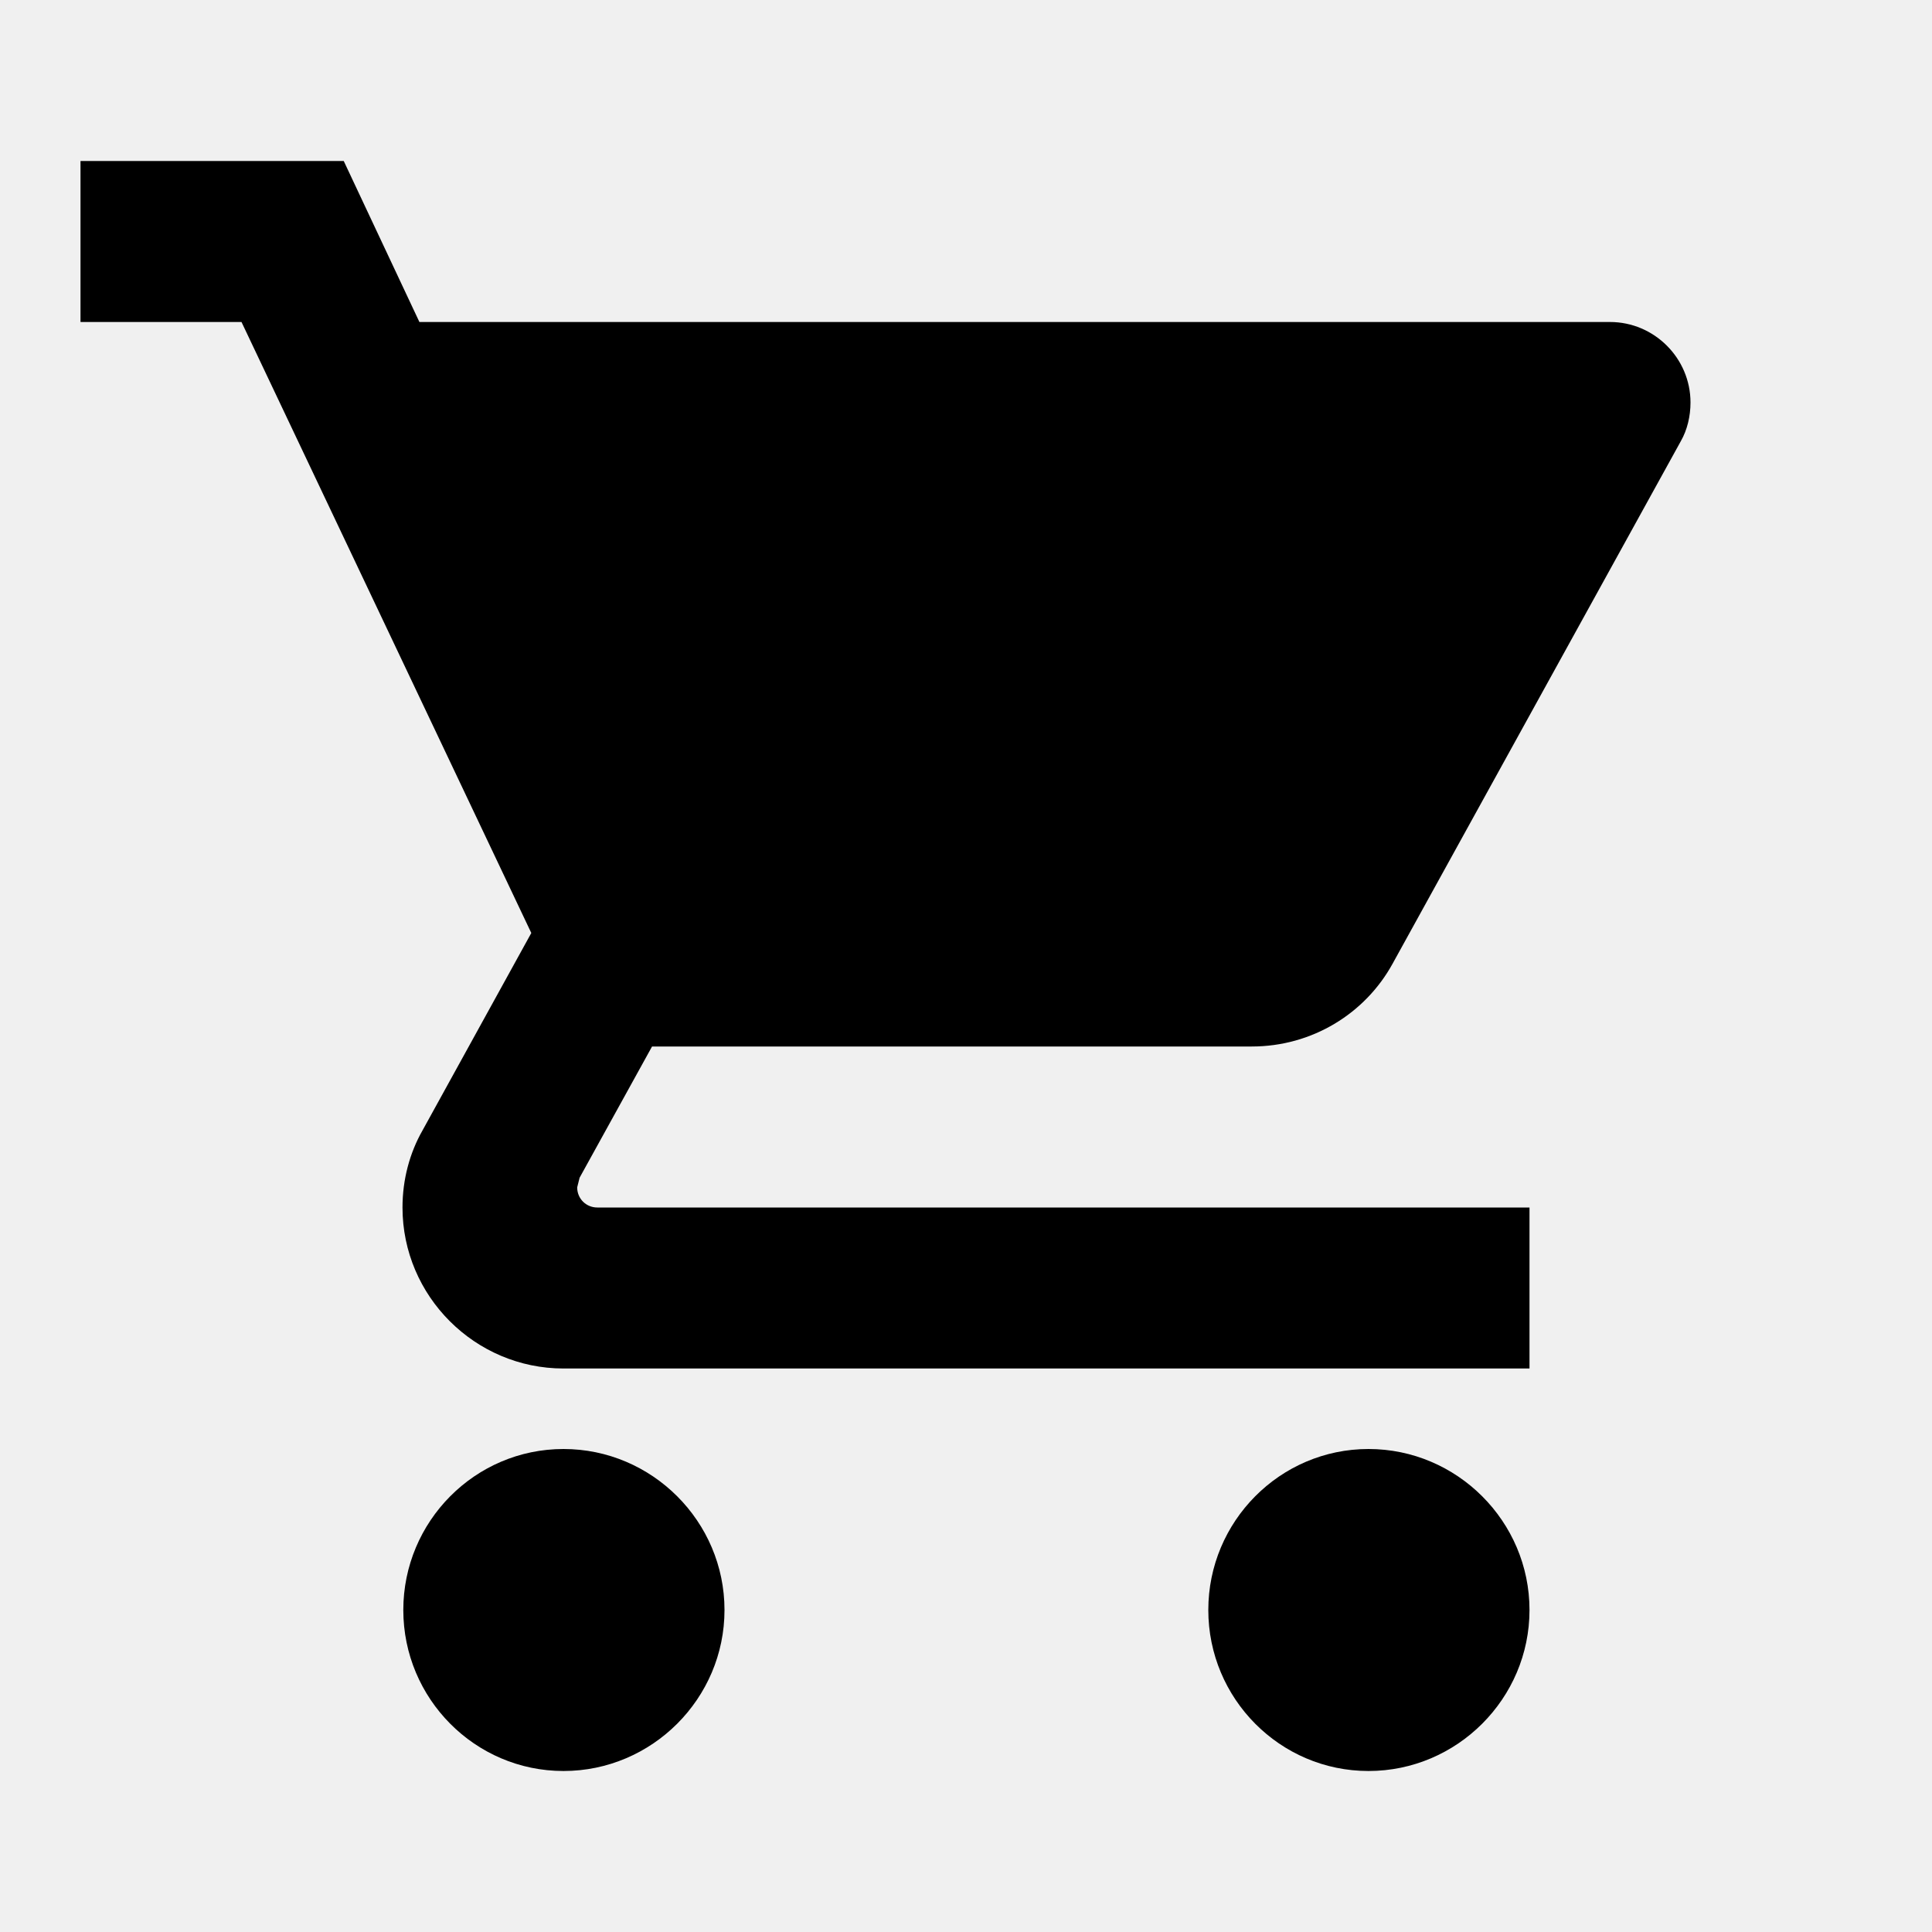
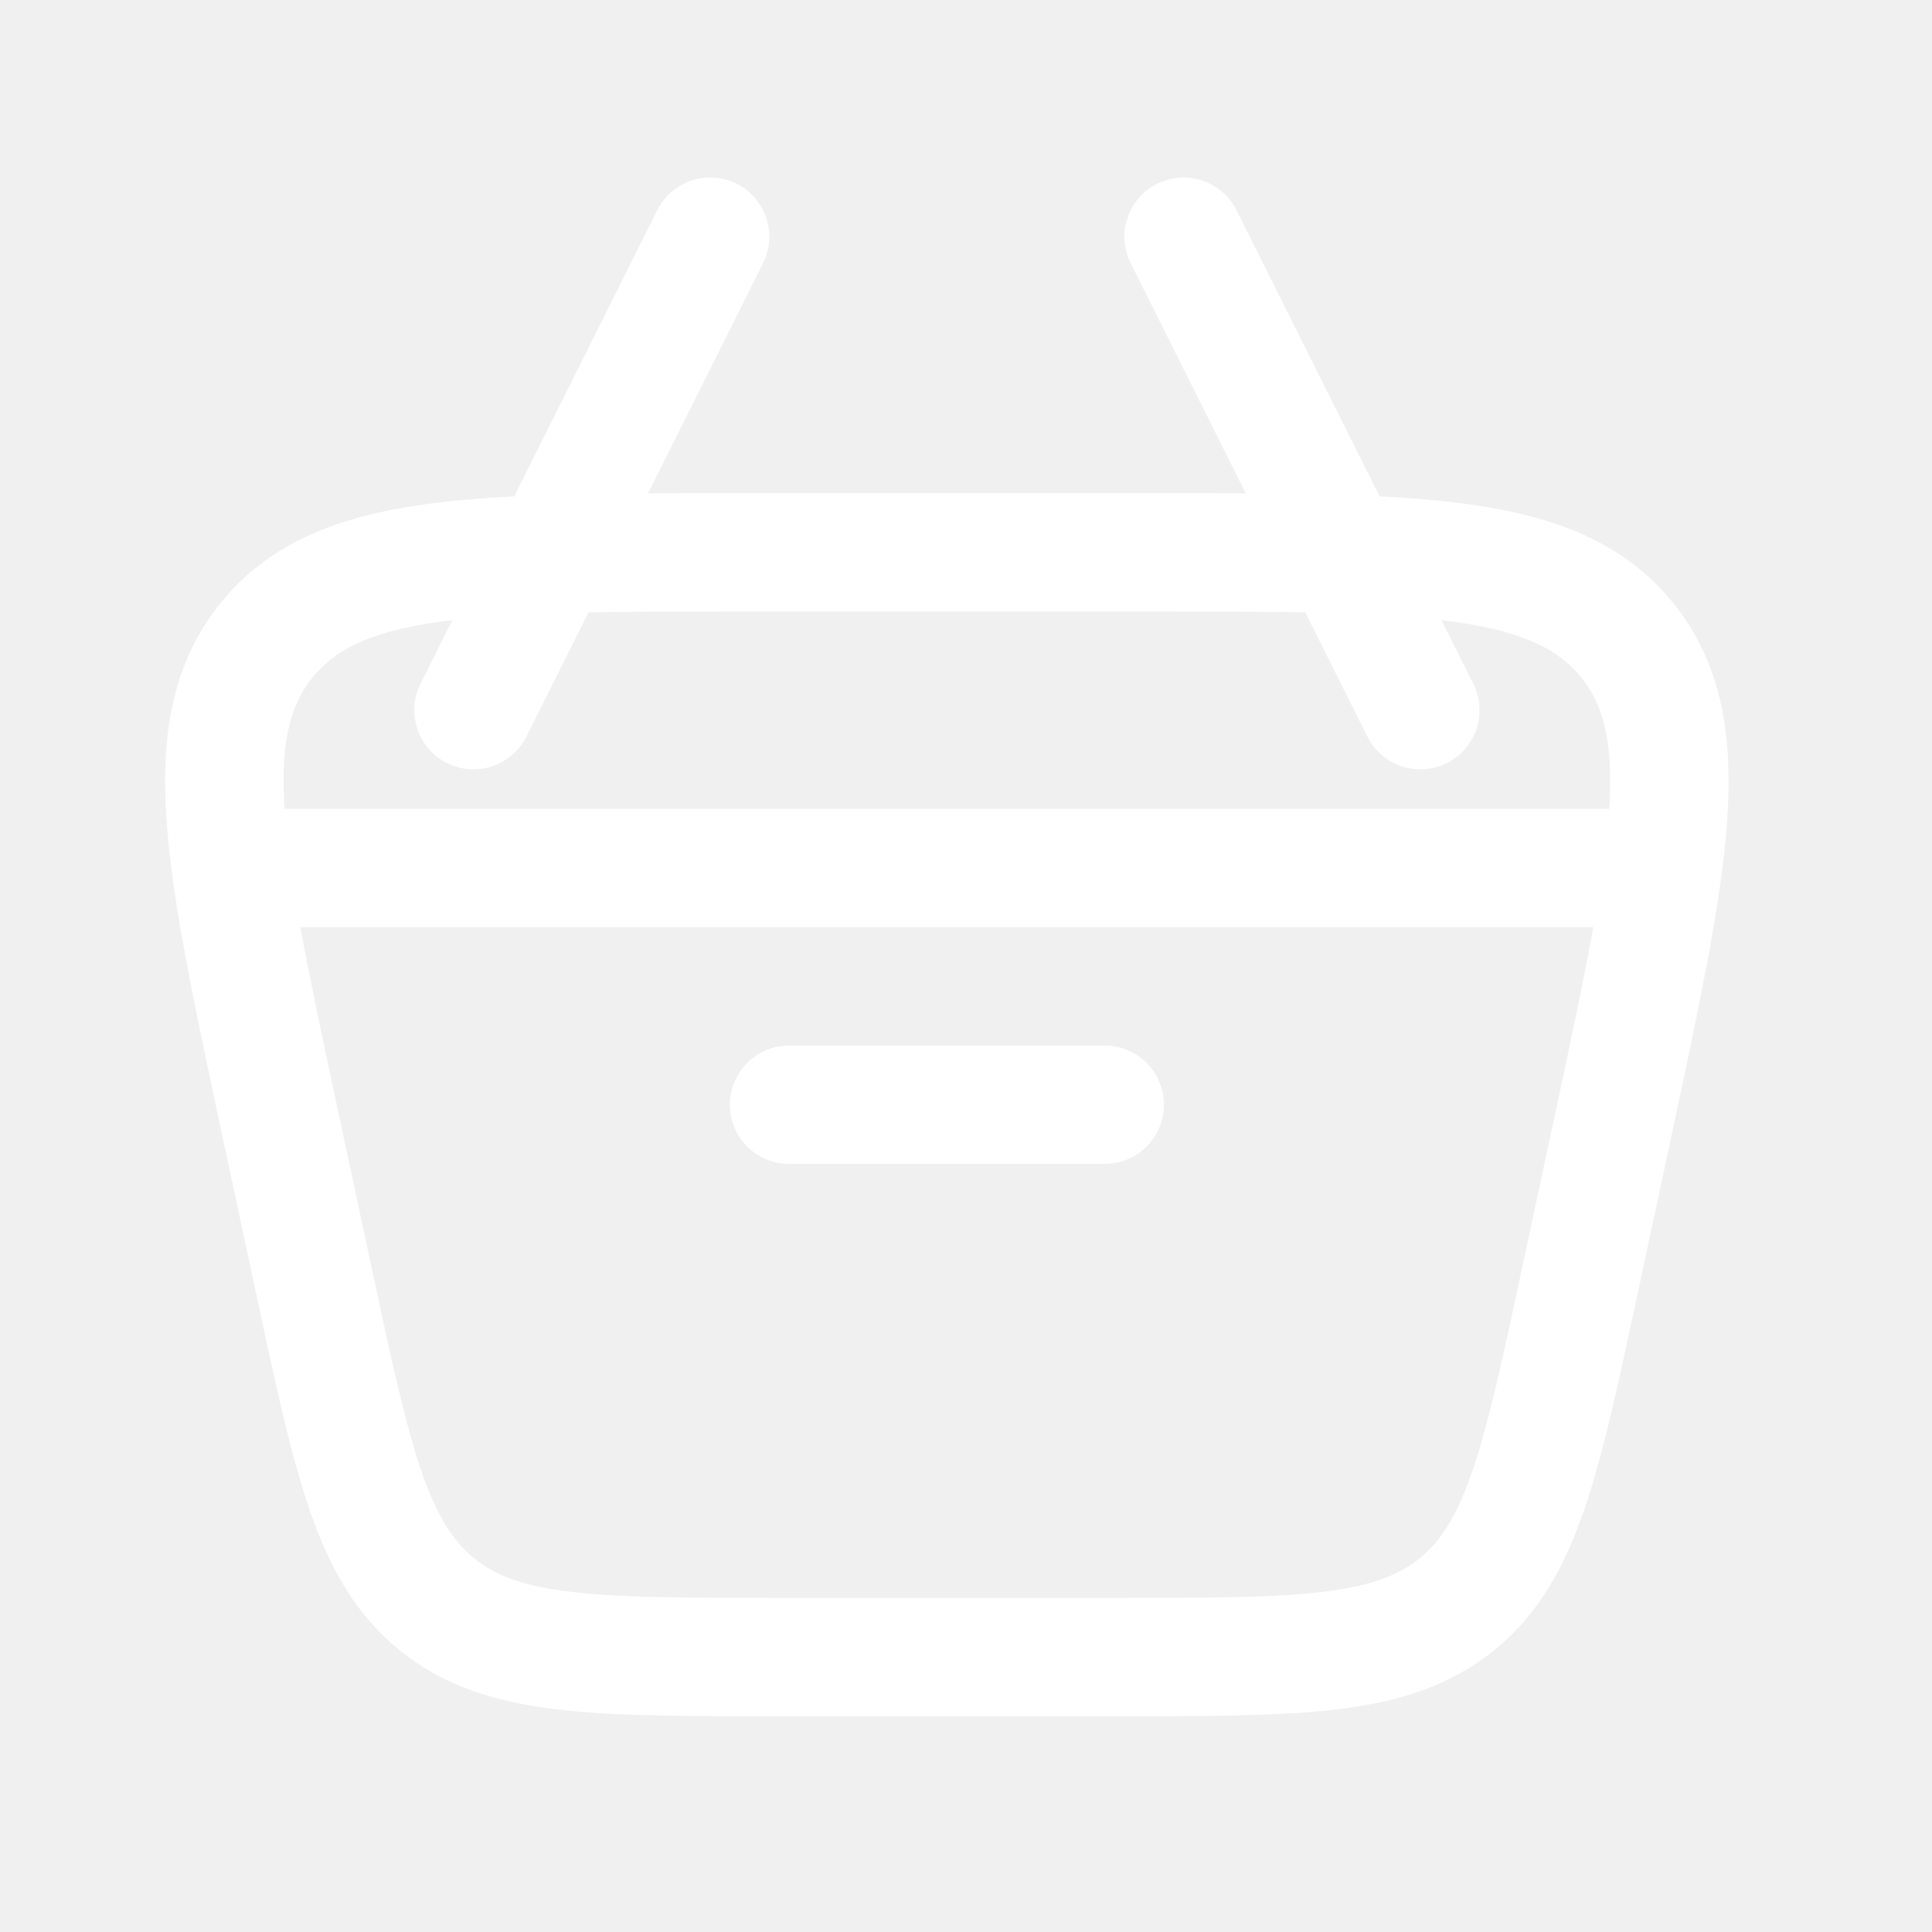
- <svg xmlns="http://www.w3.org/2000/svg" width="96" height="96" viewBox="0 0 96 96" fill="none">
-   <g clip-path="url(#clip0_24_2)">
-     <path d="M28 72C23.6 72 20.04 75.6 20.04 80C20.04 84.4 23.6 88 28 88C32.4 88 36 84.4 36 80C36 75.6 32.4 72 28 72ZM4 8V16H12L26.4 46.36L21 56.16C20.36 57.28 20 58.6 20 60C20 64.4 23.6 68 28 68H76V60H29.68C29.12 60 28.68 59.56 28.68 59L28.8 58.52L32.4 52H62.2C65.2 52 67.84 50.36 69.2 47.88L83.52 21.92C83.84 21.36 84 20.68 84 20C84 17.8 82.2 16 80 16H20.84L17.08 8H4ZM68 72C63.6 72 60.04 75.6 60.04 80C60.04 84.4 63.6 88 68 88C72.4 88 76 84.4 76 80C76 75.6 72.4 72 68 72Z" fill="black" />
-   </g>
-   <defs>
-     <clipPath id="clip0_24_2">
-       <rect width="96" height="96" fill="white" />
-     </clipPath>
-   </defs>
+ <svg xmlns="http://www.w3.org/2000/svg" width="35" height="35" viewBox="0 0 35 35" fill="none">
+   <path d="M5.082 20.38C4.055 15.587 3.541 13.19 4.829 11.599C6.115 10.006 8.567 10.006 13.469 10.006H20.839C25.742 10.006 28.191 10.006 29.479 11.599C30.765 13.191 30.252 15.587 29.226 20.38L28.613 23.239C27.916 26.488 27.569 28.112 26.39 29.066C25.21 30.019 23.549 30.019 20.227 30.019H14.081C10.758 30.019 9.097 30.019 7.919 29.066C6.739 28.112 6.39 26.488 5.695 23.239L5.082 20.38Z" stroke="white" stroke-width="2.144" />
+   <path d="M4.288 15.724H30.019M14.295 20.013H20.013M25.731 12.865L21.442 4.288M8.577 12.865L12.865 4.288" stroke="white" stroke-width="2.144" stroke-linecap="round" stroke-linejoin="round" />
</svg>
